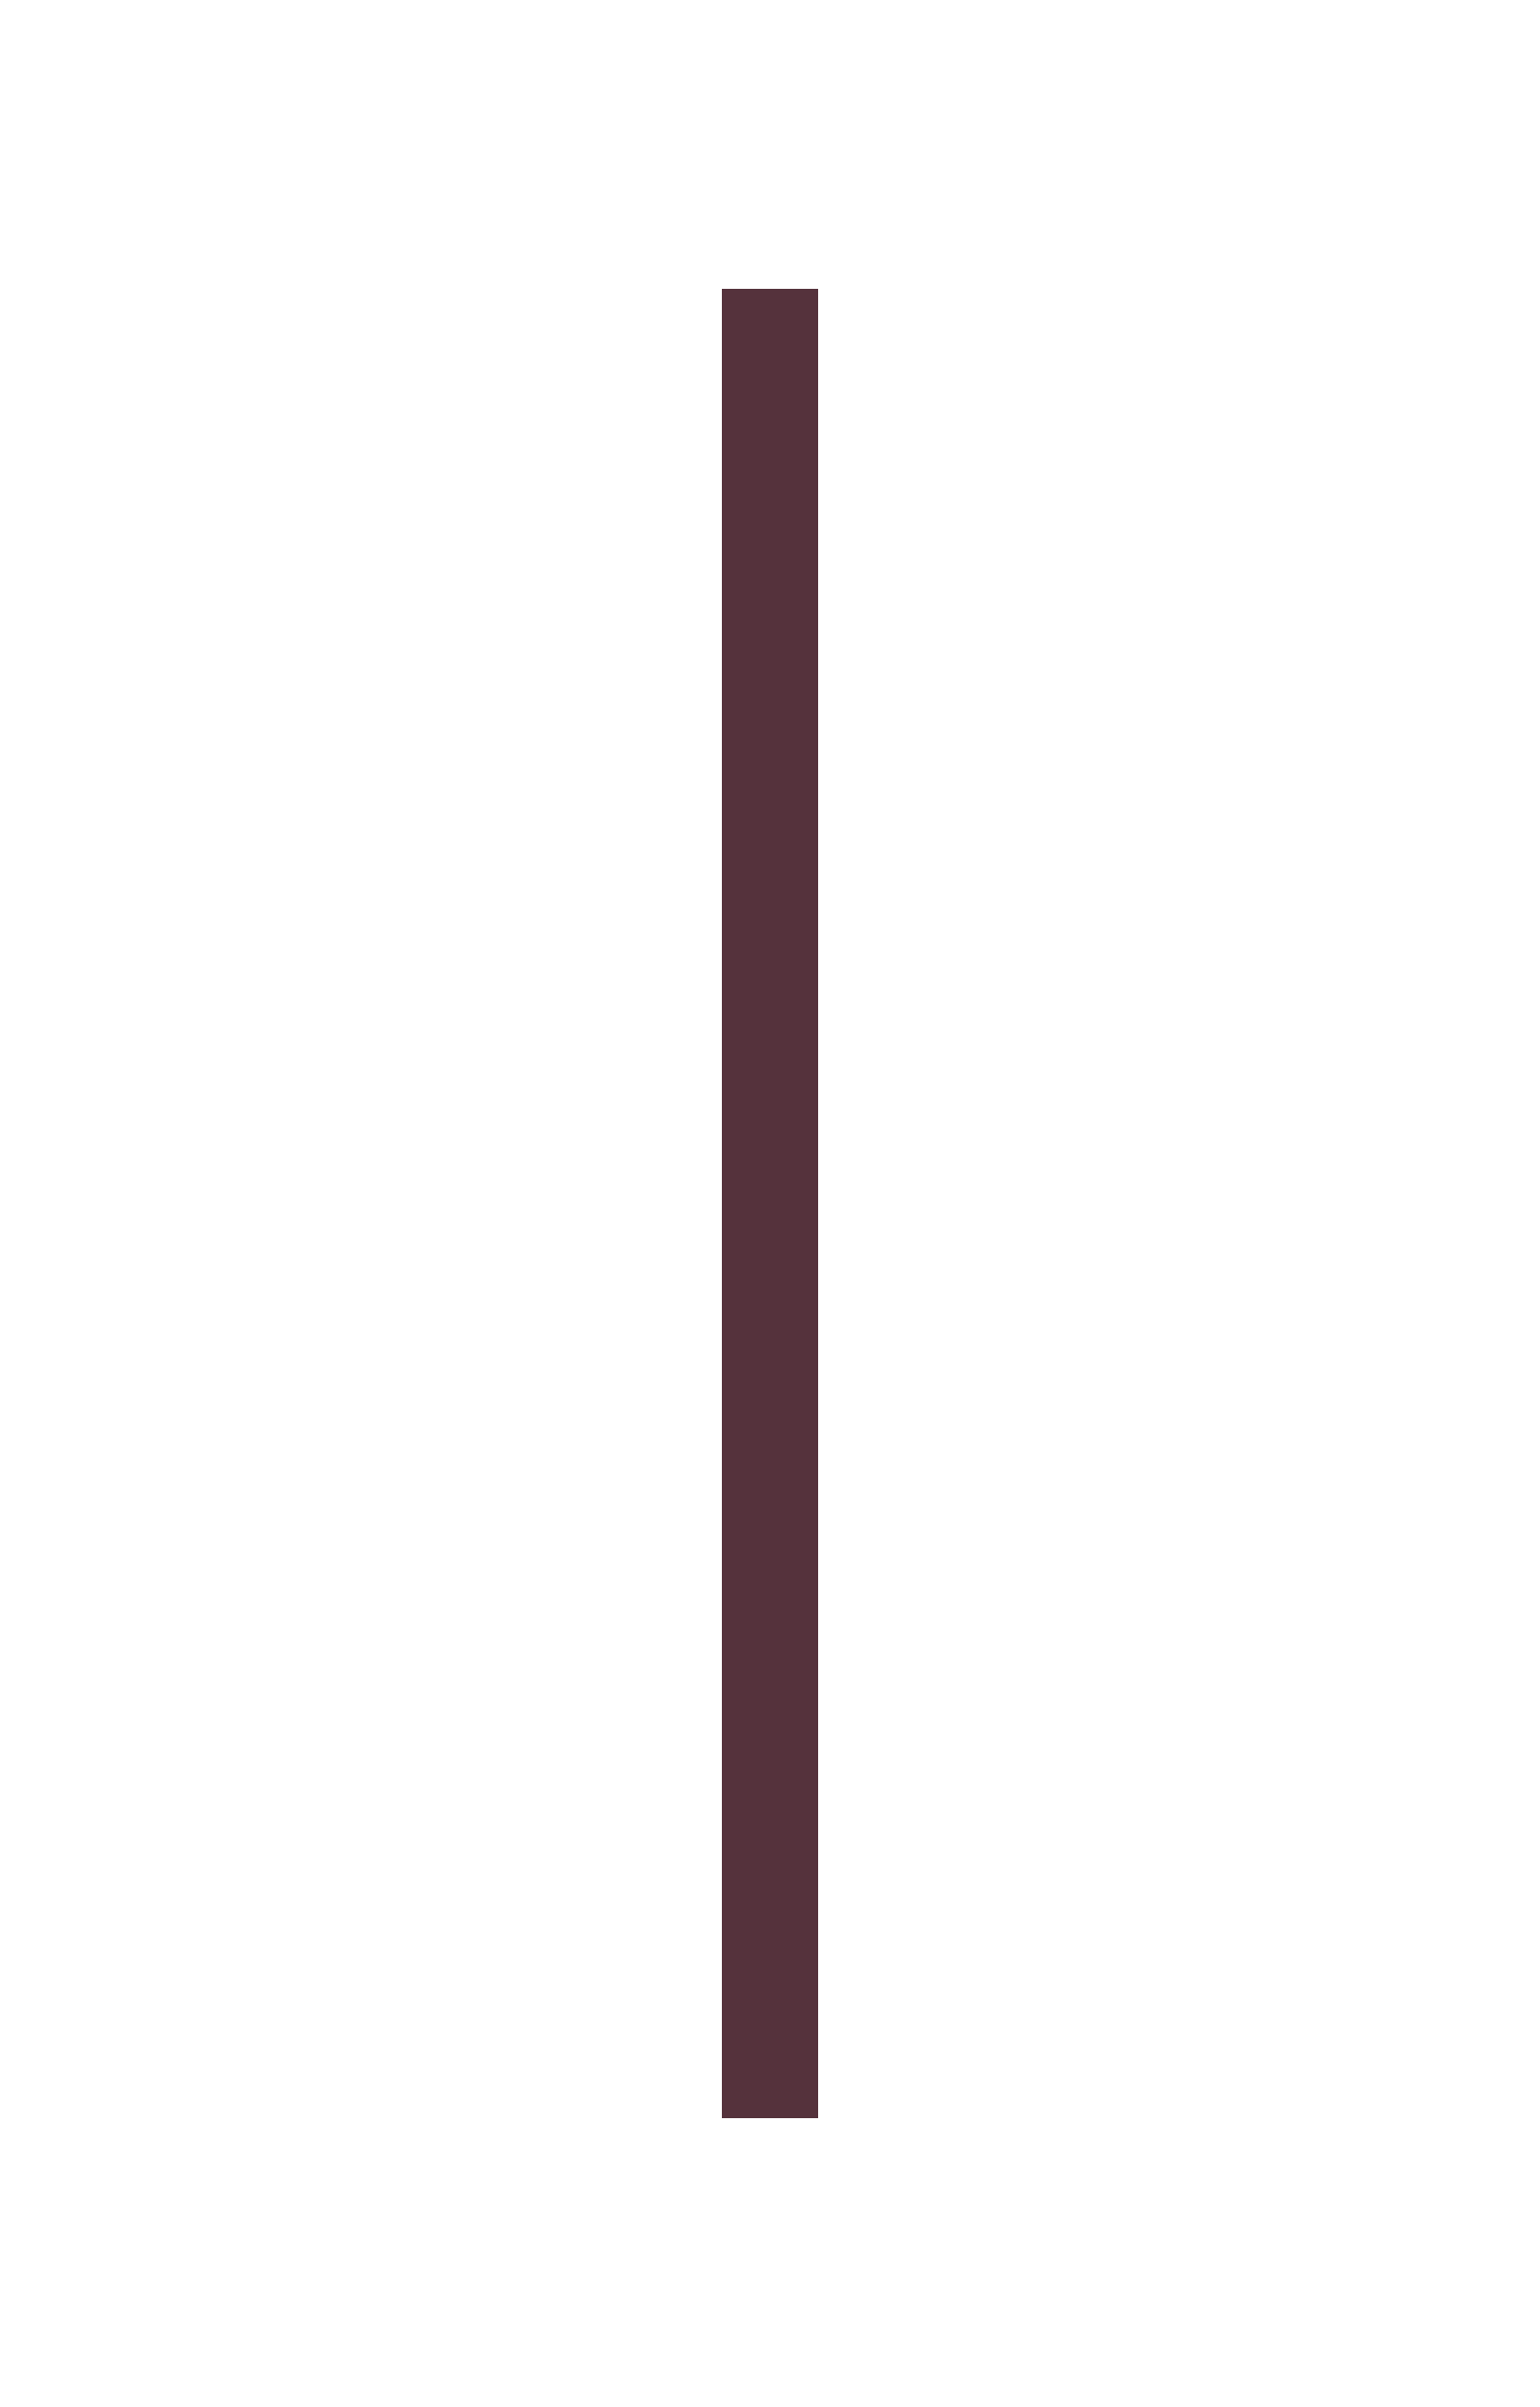
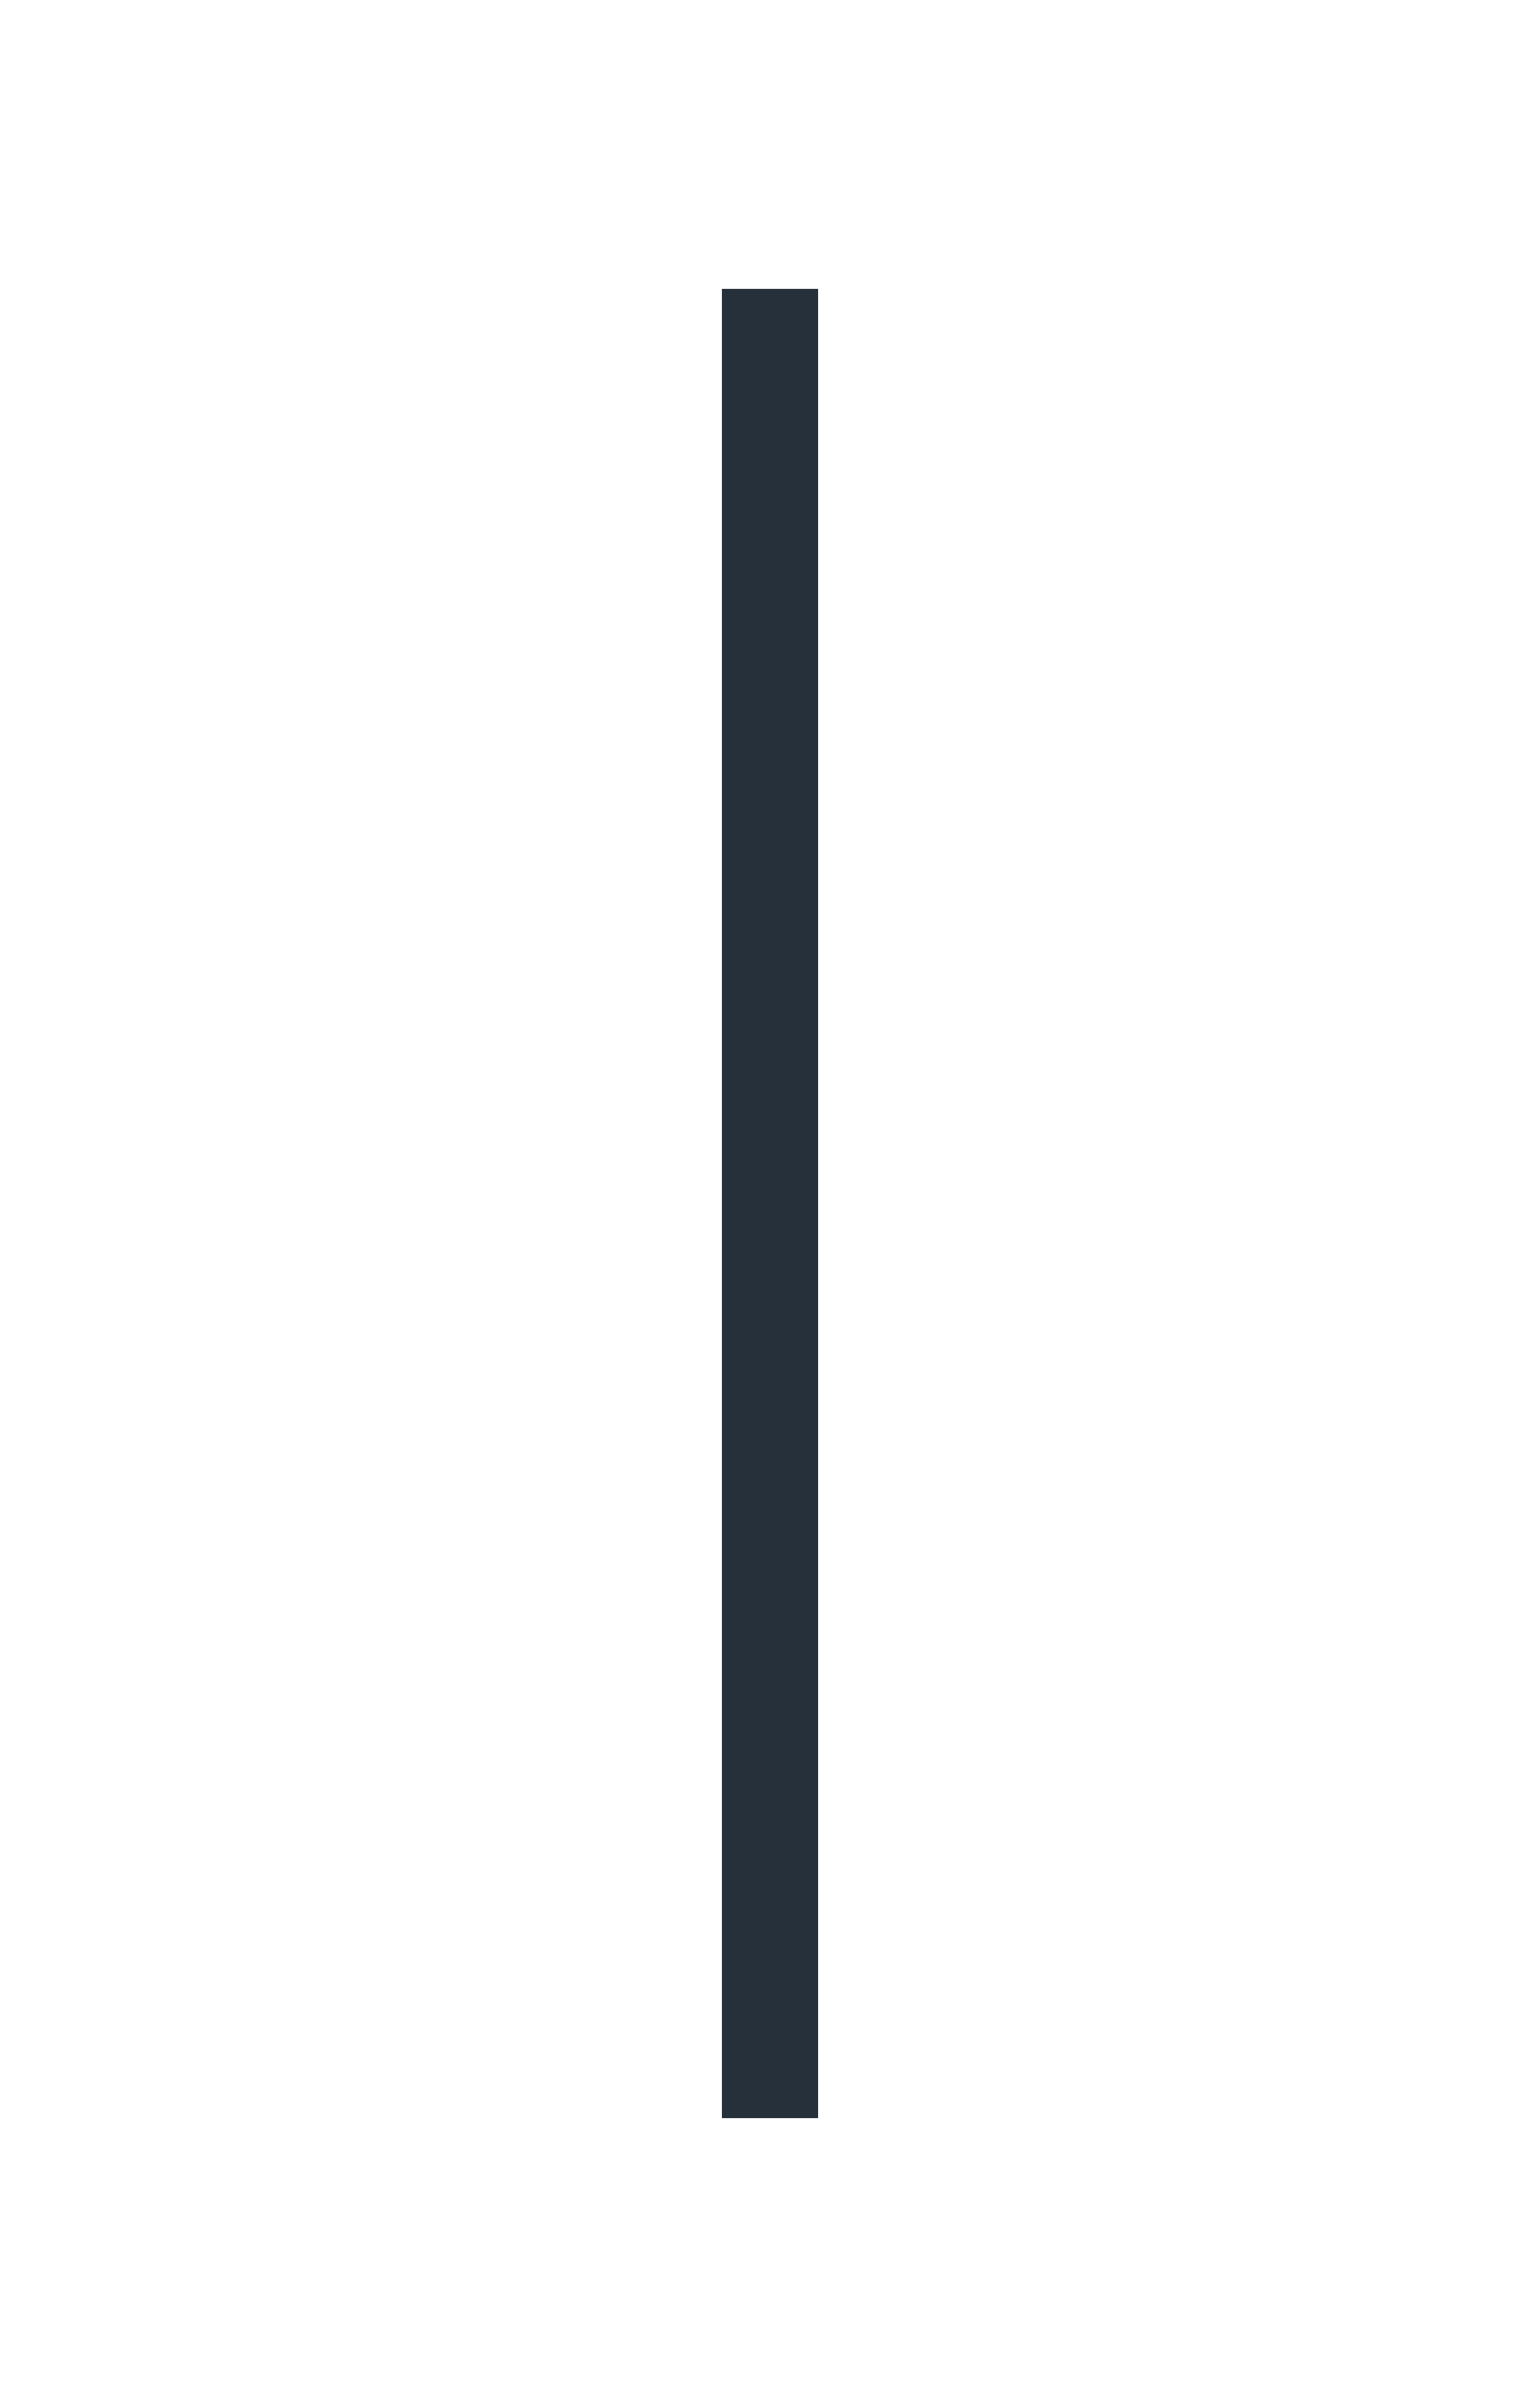
- <svg xmlns="http://www.w3.org/2000/svg" id="画像" width="32" height="50" viewBox="0 0 32 50">
+ <svg xmlns="http://www.w3.org/2000/svg" id="_像" width="32" height="50" viewBox="0 0 32 50">
  <defs>
-     <style>.cls-1{fill:#55323c;}</style>
+     <style>.cls-1{fill:#25303a;}</style>
  </defs>
  <rect class="cls-1" x="15" y="6" width="2" height="38" />
</svg>
